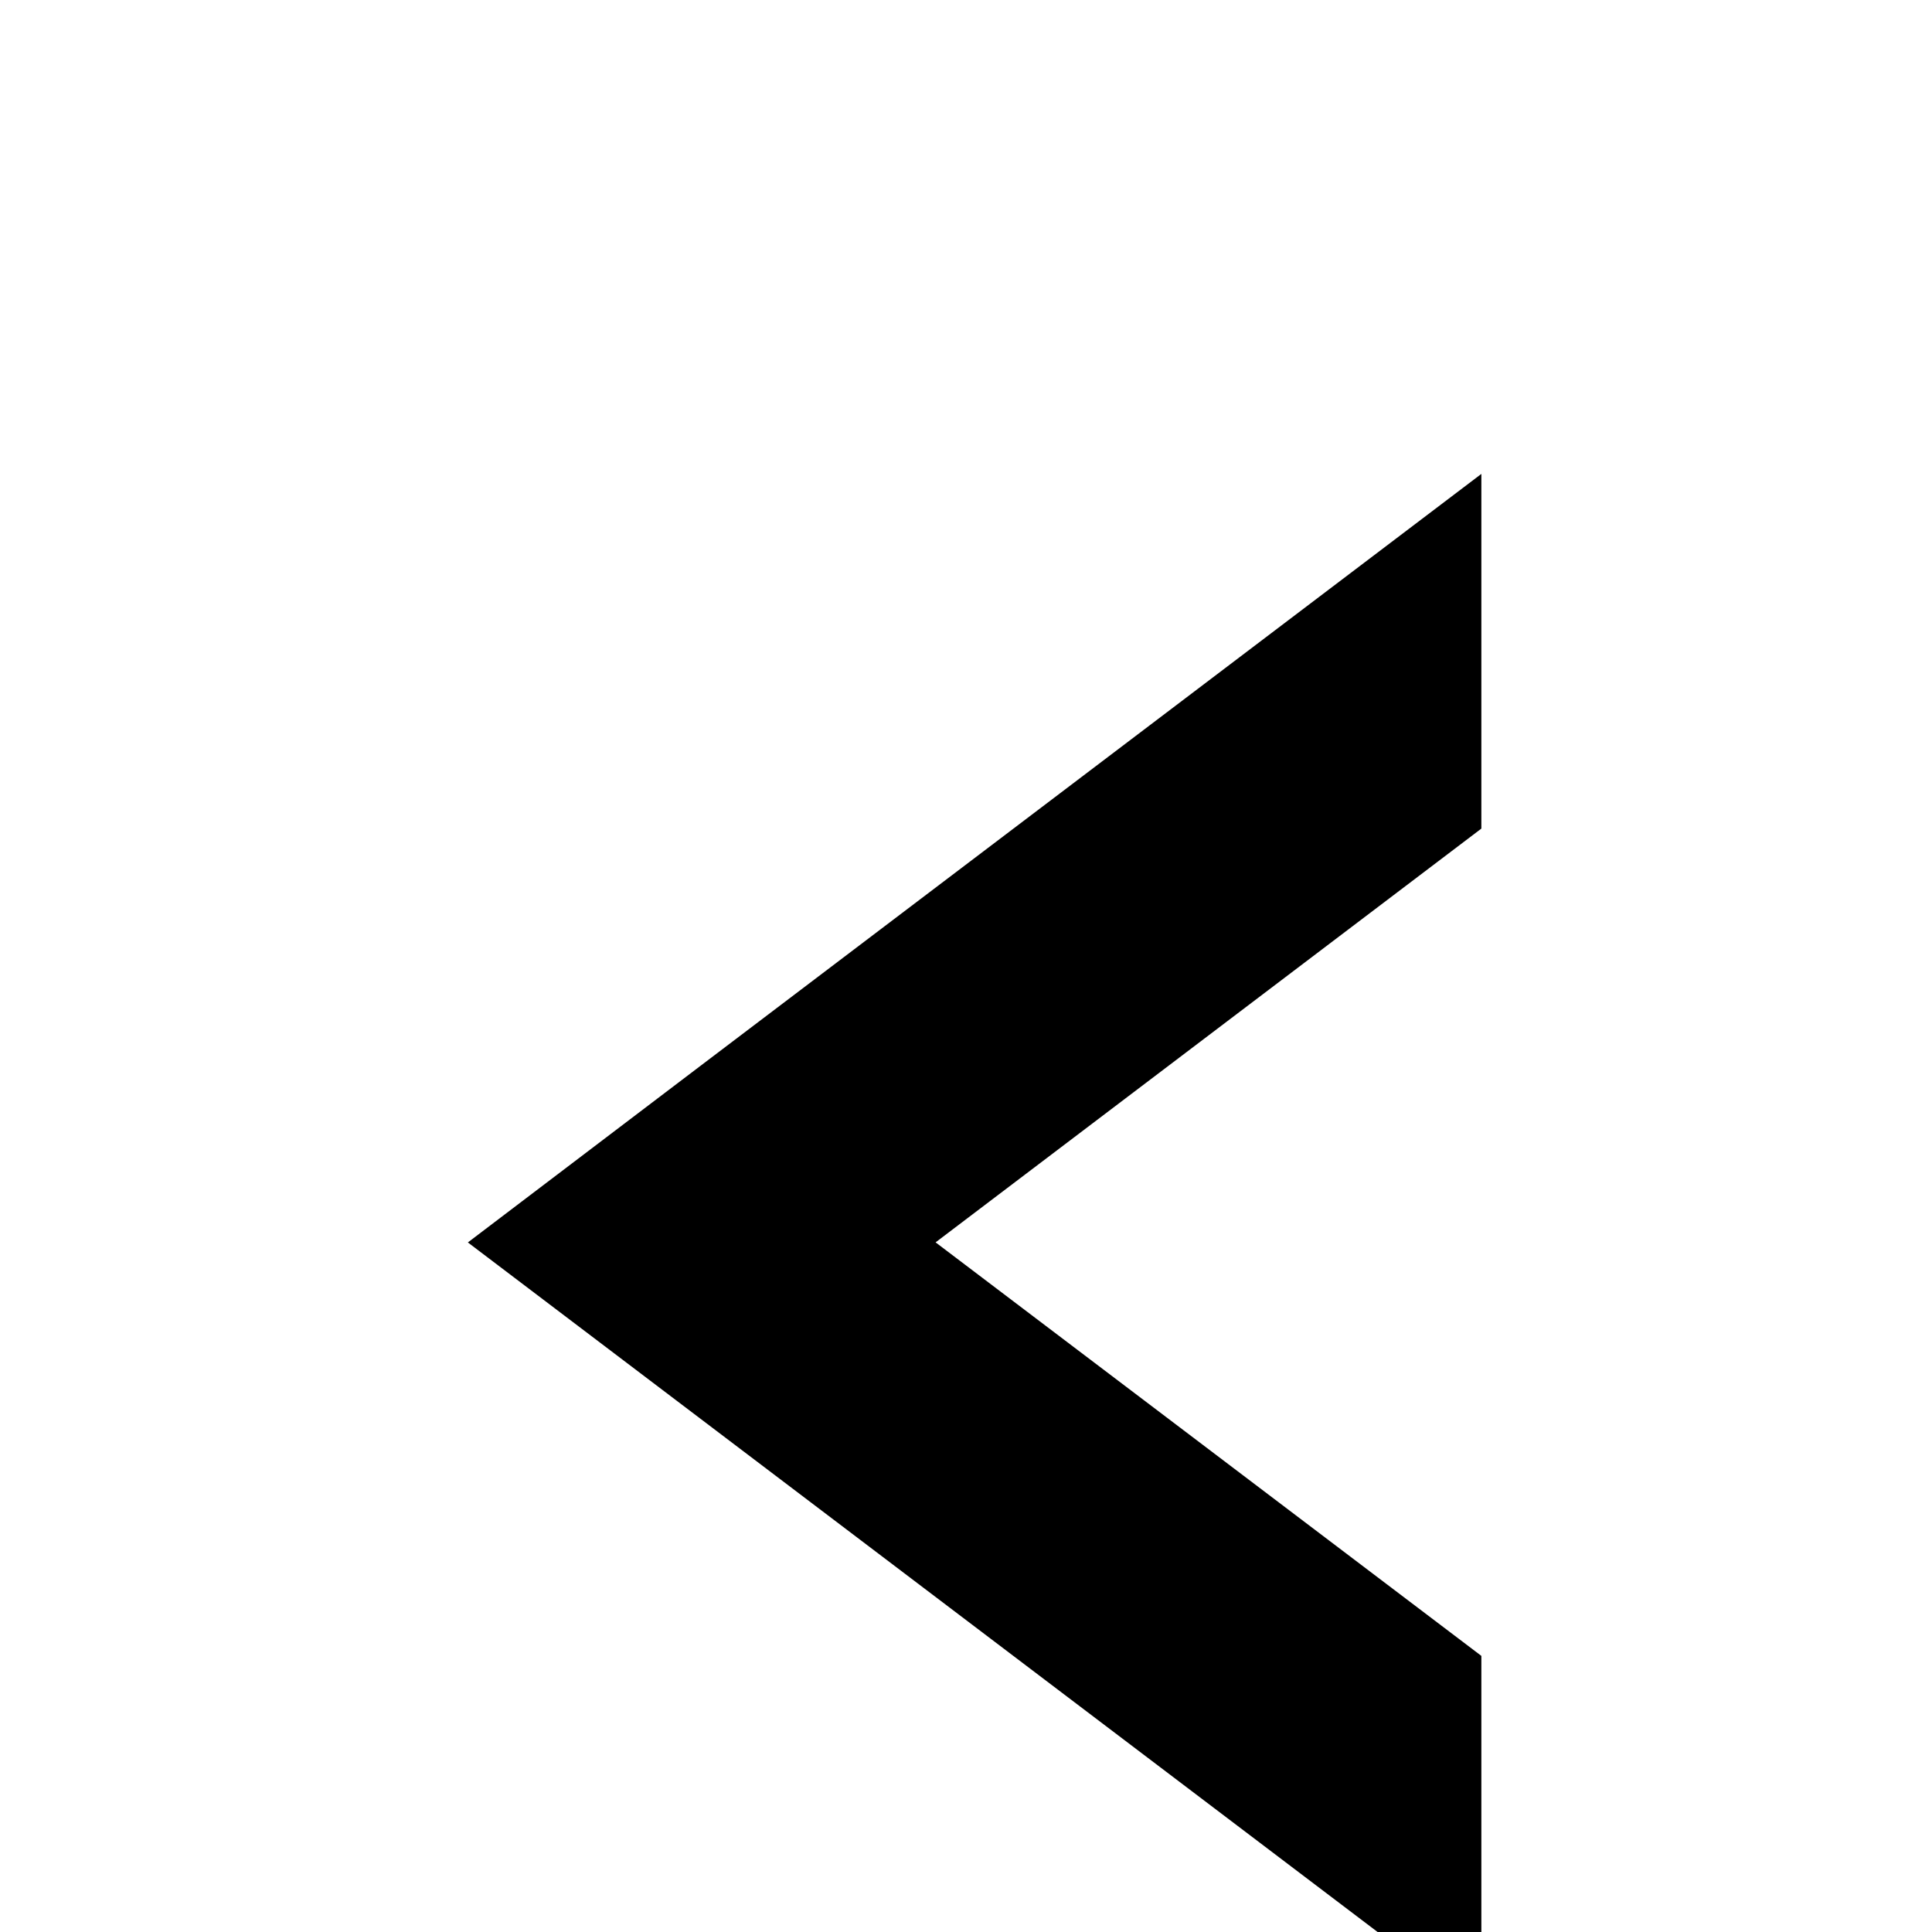
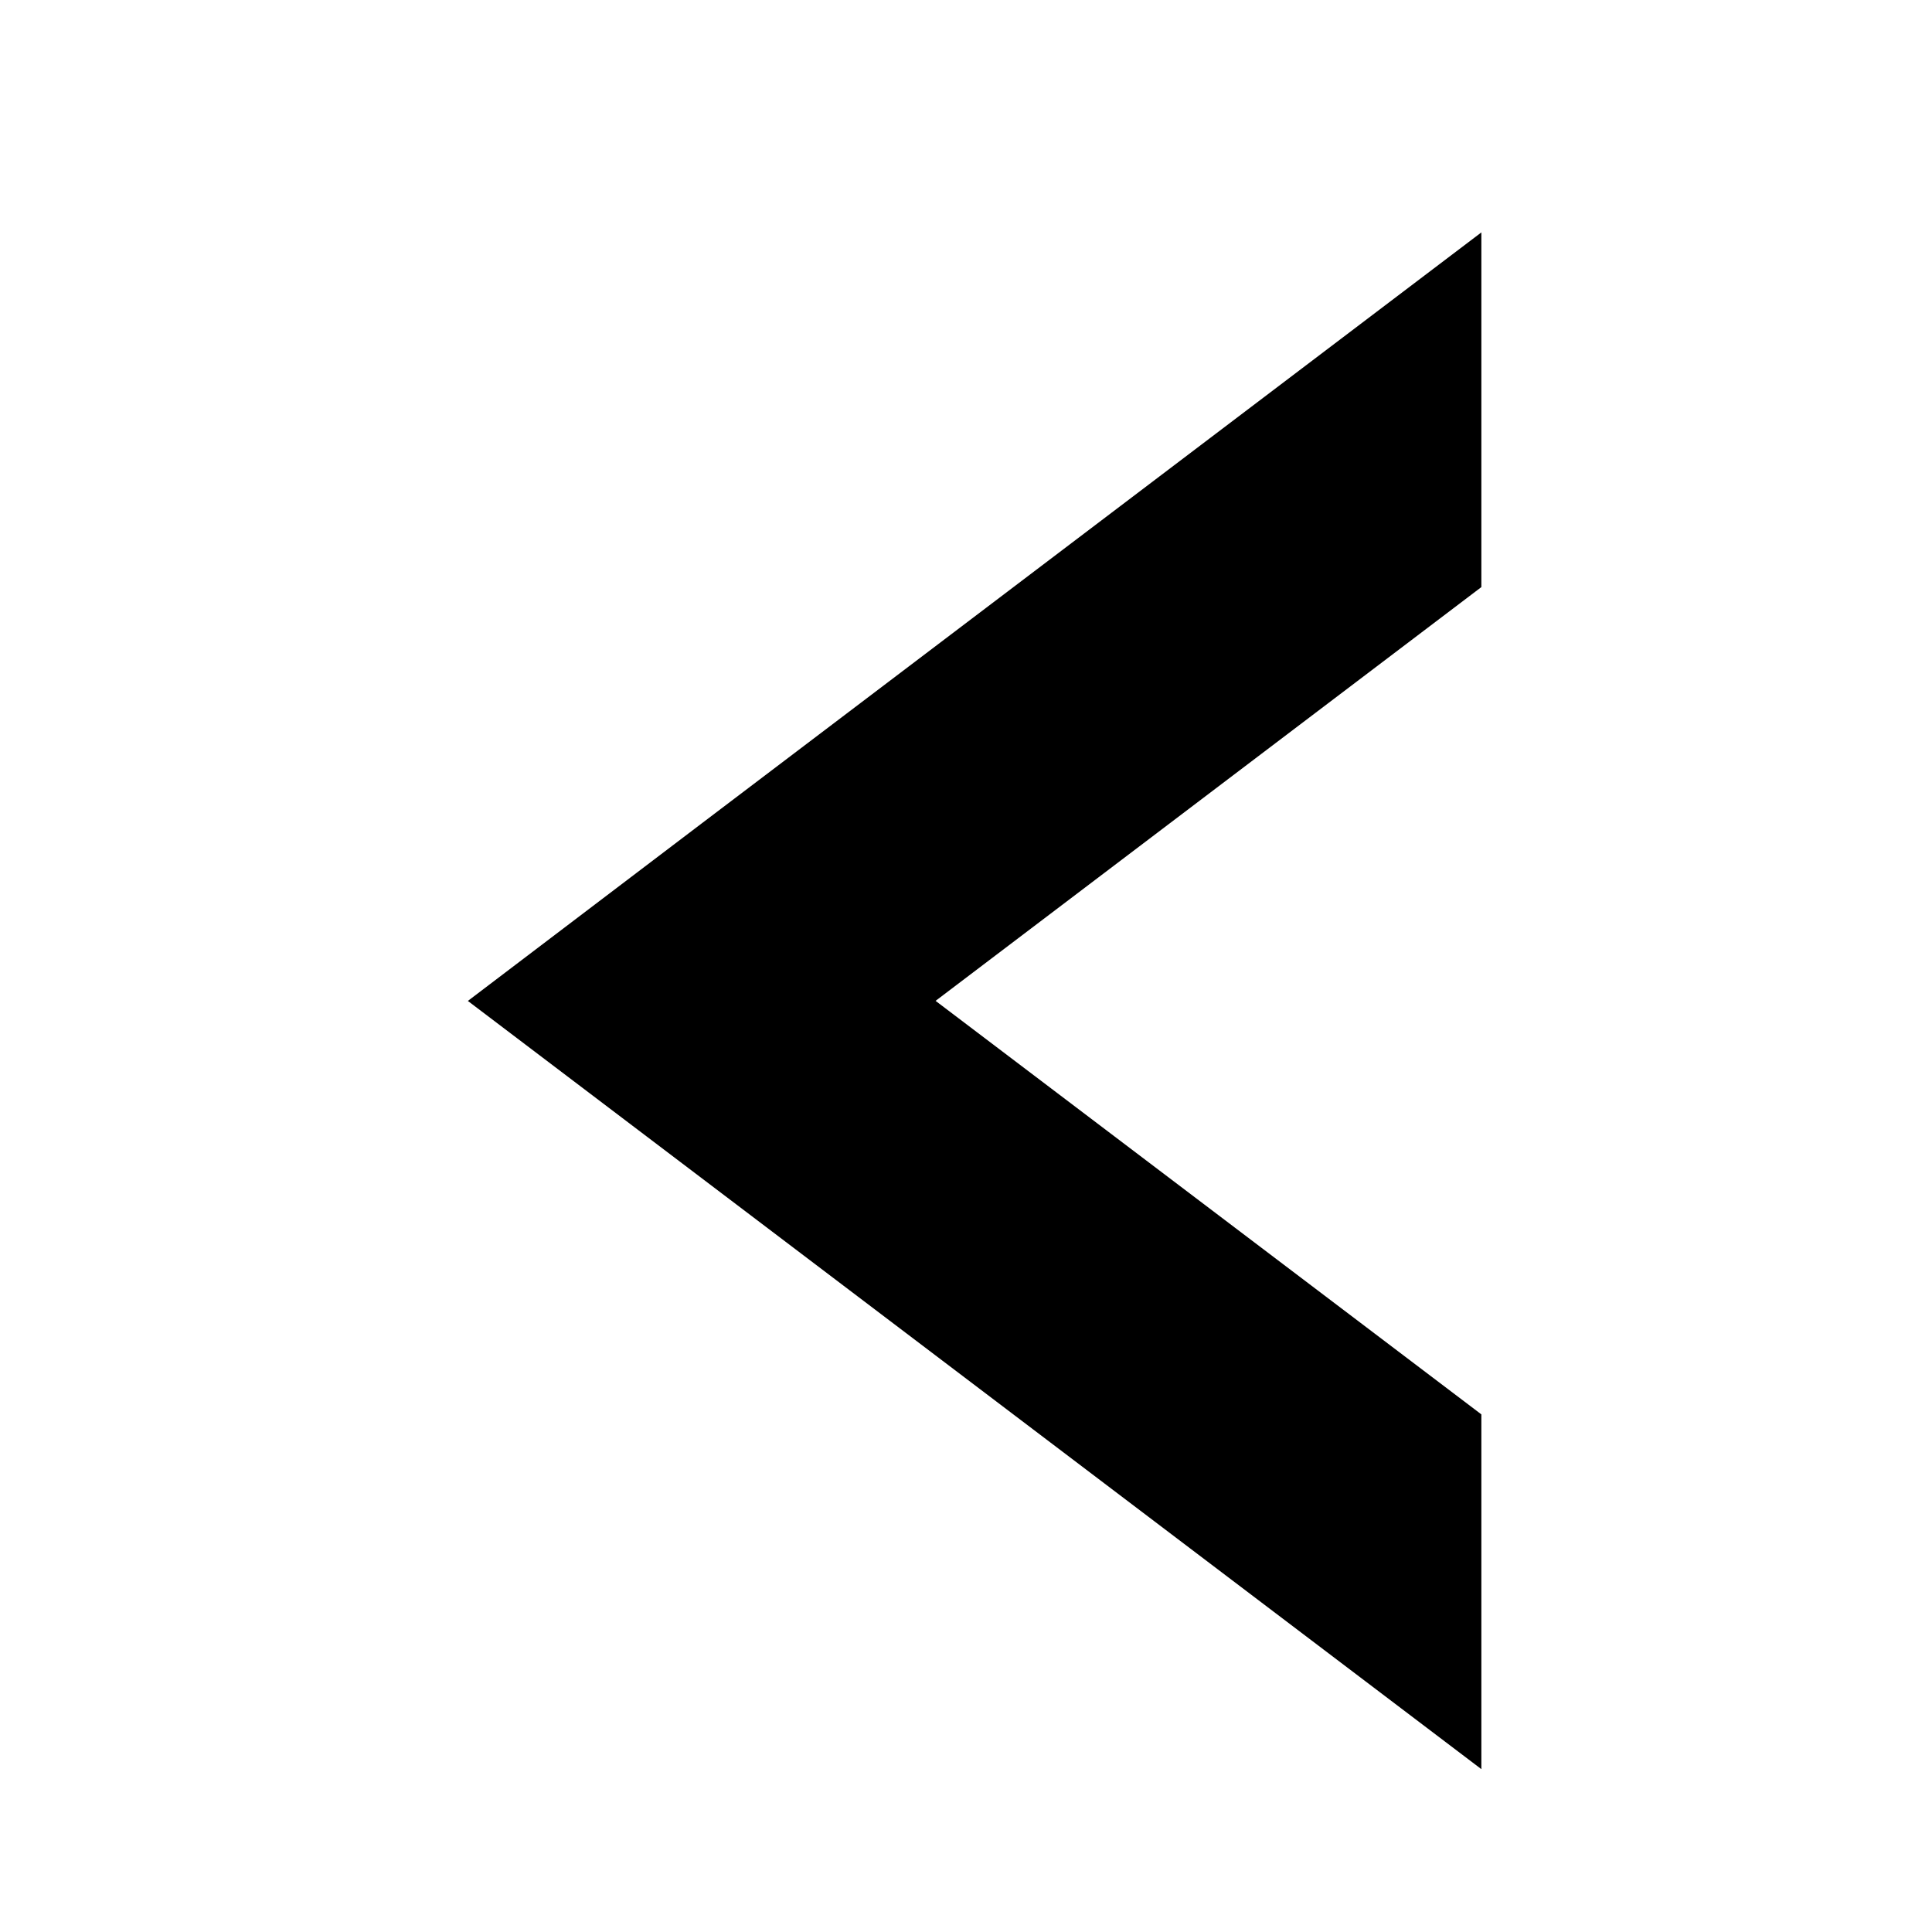
<svg xmlns="http://www.w3.org/2000/svg" viewBox="0 0 24 24" width="24" height="24">
-   <g transform="translate(5, 2) scale(1.0)">
+   <g transform="translate(5, -1) scale(1.0)">
    <path fill="#000000" d="M 3.715 11.23 L 0.812 13.434 L 13.402 22.977 L 13.402 18.57 L 5.953 12.926 L 6.621 13.434 L 13.402 8.293 L 13.402 3.887 Z M 3.715 11.23" />
  </g>
</svg>
